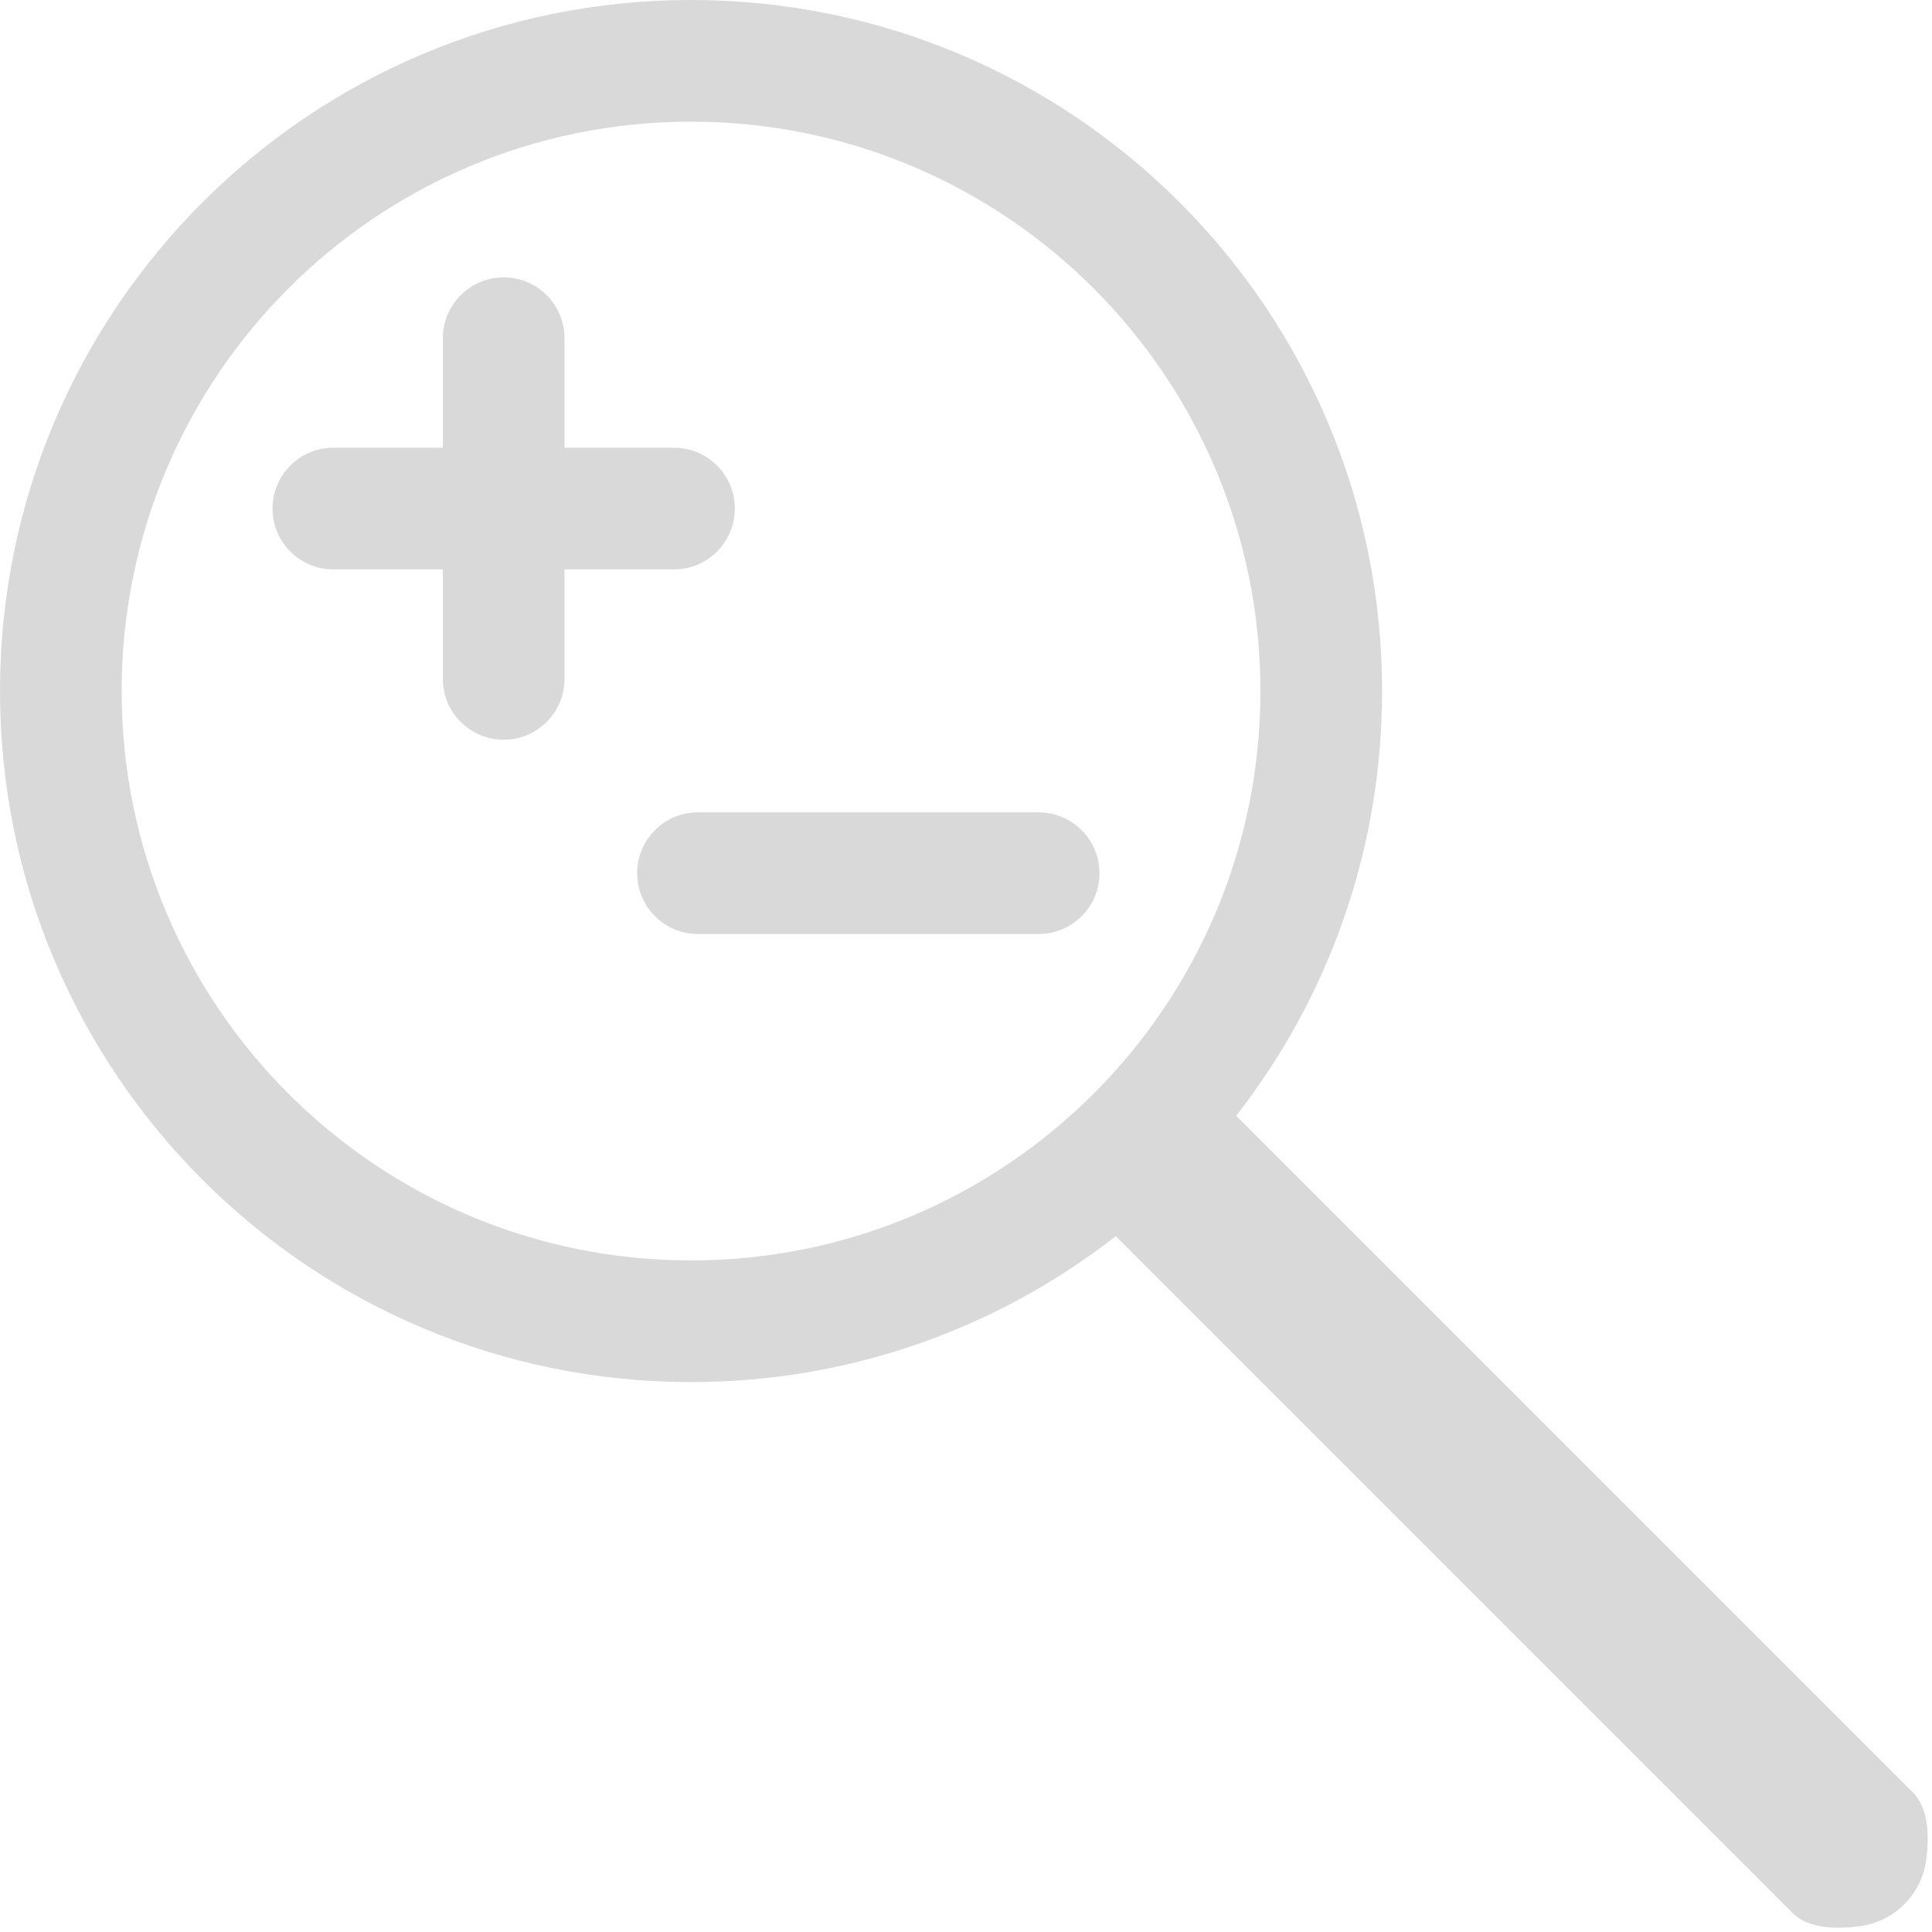
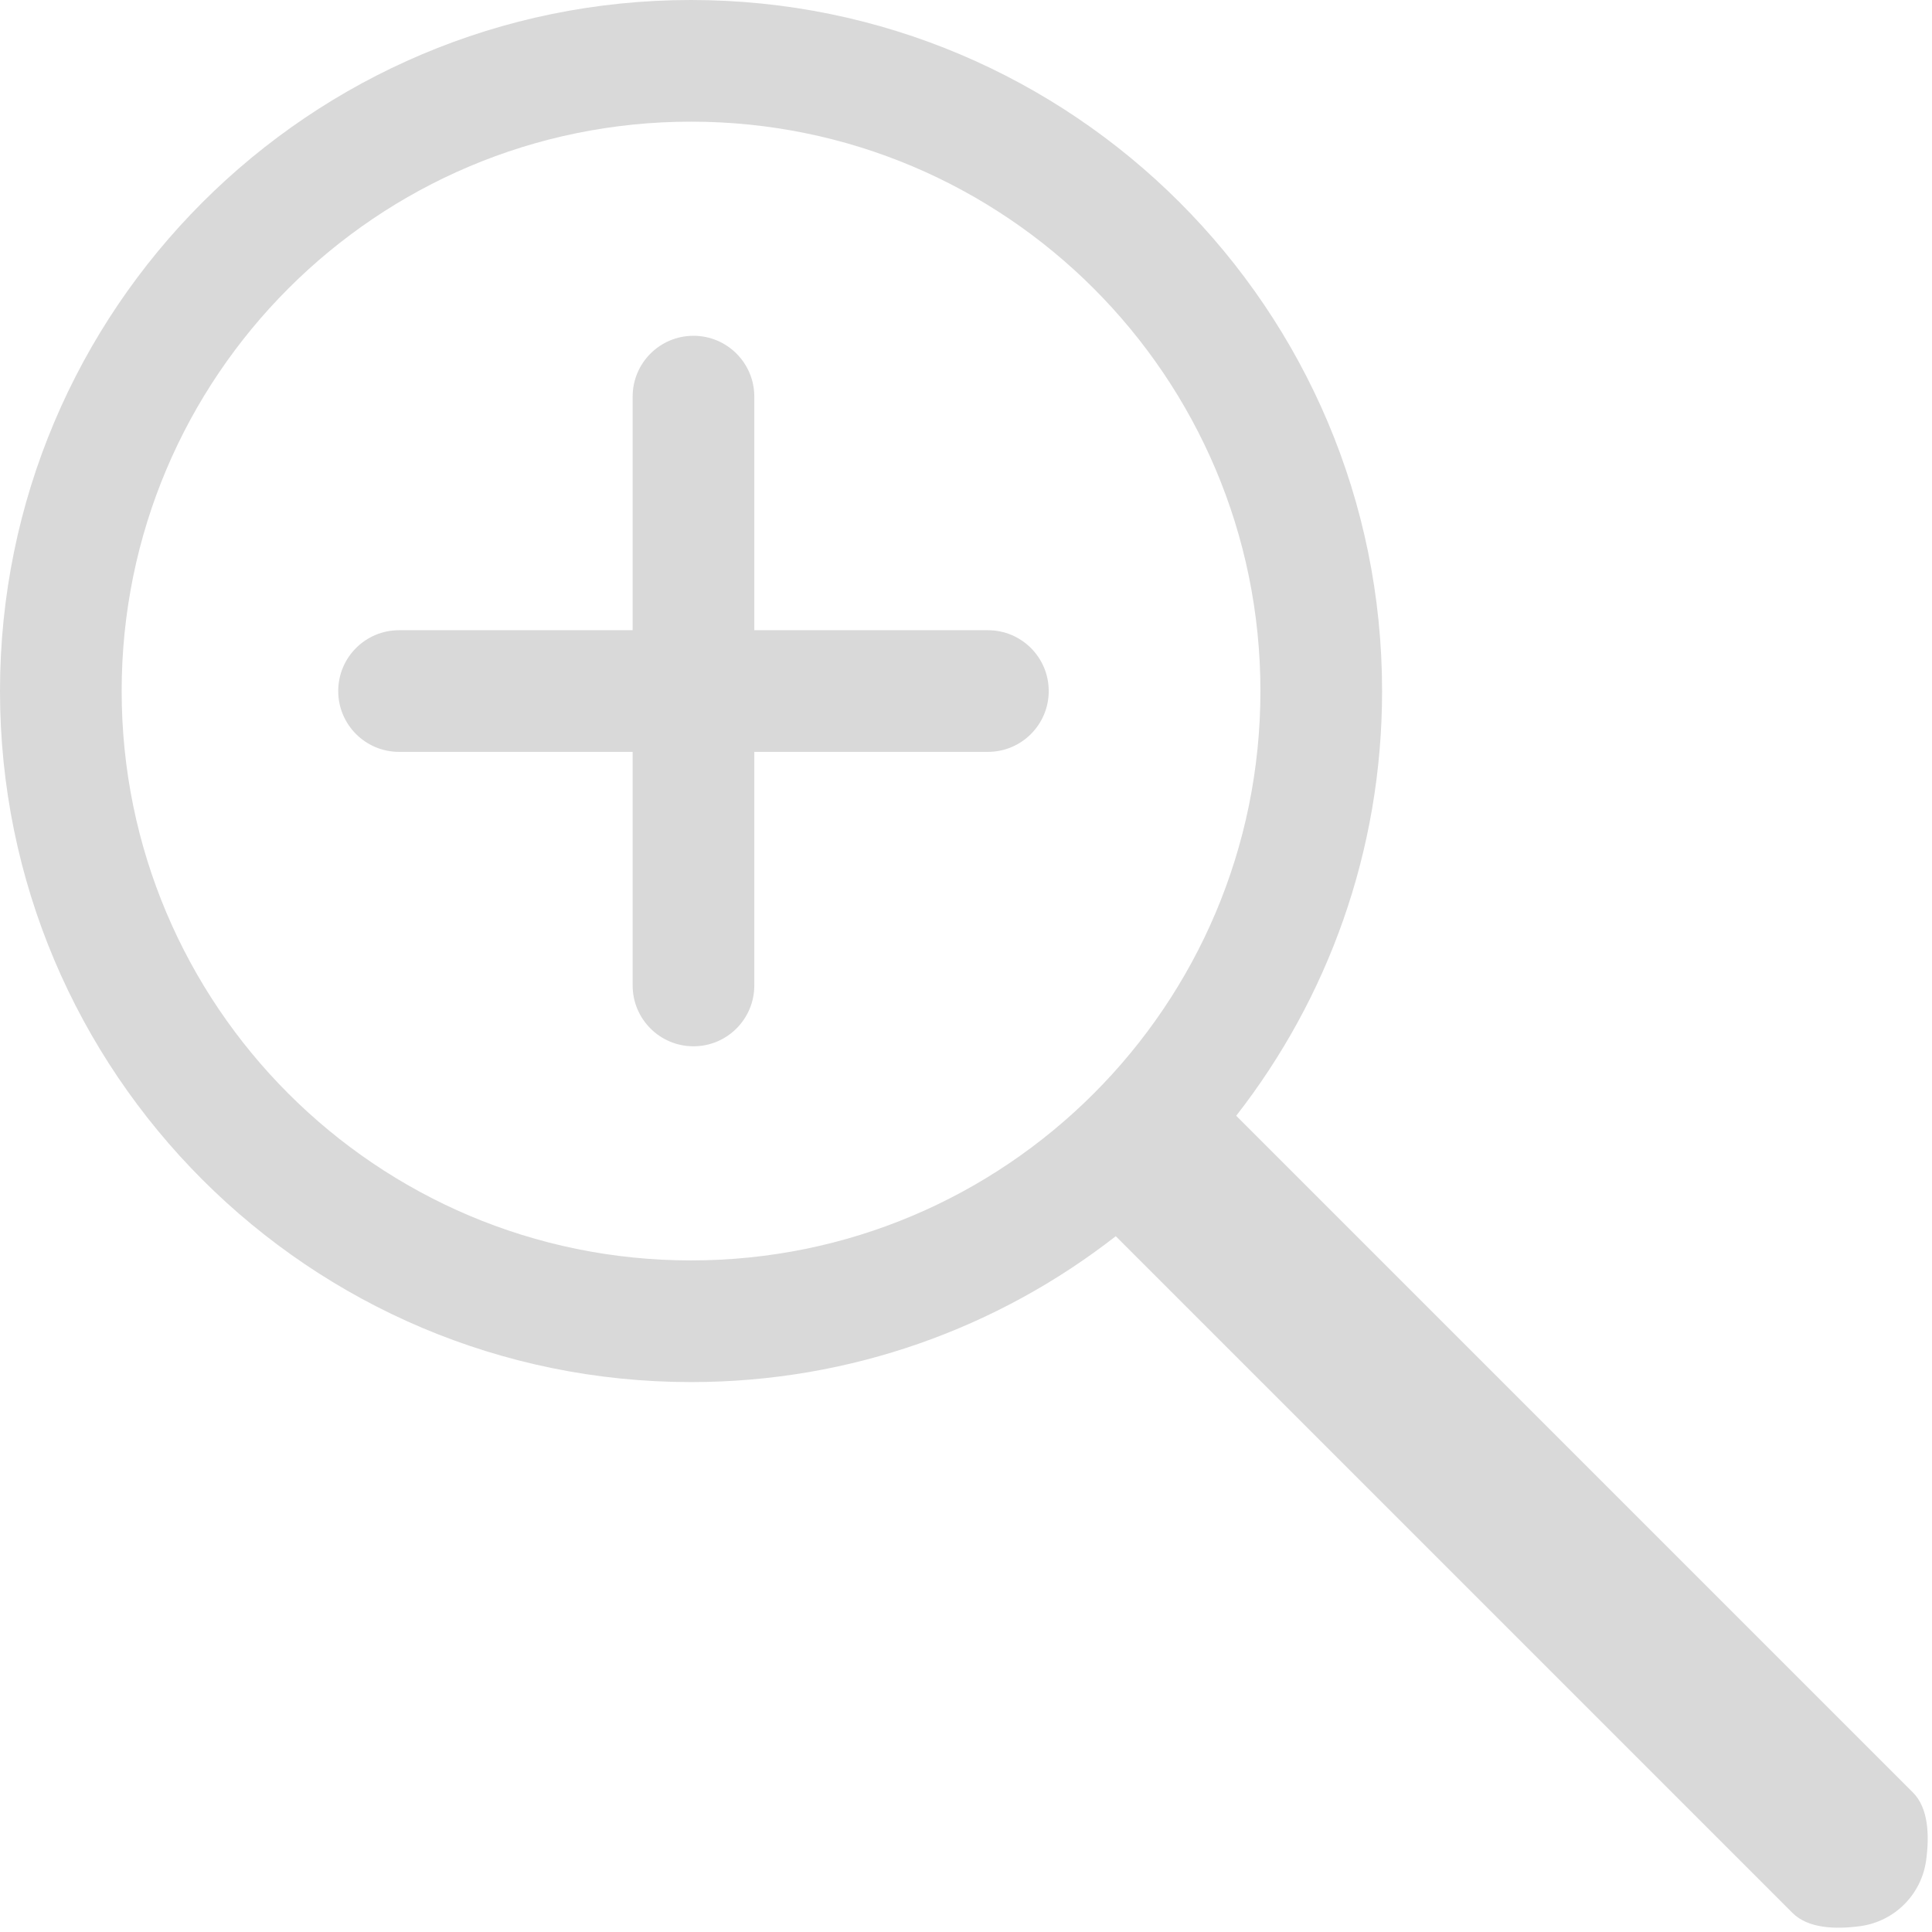
<svg xmlns="http://www.w3.org/2000/svg" width="397" height="397" viewBox="0 0 397 397" fill="none">
  <path fill-rule="evenodd" clip-rule="evenodd" d="M254.023 229.274C272.808 205.196 284 174.905 284 142C284 63.576 220.424 0 142 0C63.576 0 0 63.576 0 142C0 220.424 63.576 284 142 284C174.905 284 205.196 272.808 229.274 254.023L368.334 393.083C371.534 396.283 377.163 396.486 382.245 395.798C389.302 394.842 394.841 389.302 395.798 382.245C396.486 377.163 396.283 371.534 393.083 368.334L254.023 229.274ZM142 259C206.617 259 259 206.617 259 142C259 77.383 206.617 25 142 25C77.383 25 25 77.383 25 142C25 206.617 77.383 259 142 259Z" fill="#D9D9D9" />
-   <path d="M91 69.5C91 62.596 96.596 57 103.5 57C110.404 57 116 62.596 116 69.5V139.5C116 146.404 110.404 152 103.5 152C96.596 152 91 146.404 91 139.5V69.5Z" fill="#D9D9D9" />
-   <path d="M68.5 117C61.596 117 56 111.404 56 104.5C56 97.596 61.596 92 68.5 92H138.5C145.404 92 151 97.596 151 104.5C151 111.404 145.404 117 138.5 117H68.5Z" fill="#D9D9D9" />
-   <path d="M143.426 191.926C136.523 191.926 130.926 186.33 130.926 179.426C130.926 172.523 136.523 166.926 143.426 166.926H213.426C220.33 166.926 225.926 172.523 225.926 179.426C225.926 186.33 220.33 191.926 213.426 191.926H143.426Z" fill="#D9D9D9" />
+   <path d="M130 81.5C130 74.596 135.596 69 142.5 69C149.404 69 155 74.596 155 81.5V202.5C155 209.404 149.404 215 142.5 215C135.596 215 130 209.404 130 202.5V81.5Z" fill="#D9D9D9" />
+   <path d="M82 154.5C75.096 154.5 69.5 148.904 69.5 142C69.5 135.096 75.096 129.5 82 129.5H203C209.904 129.5 215.5 135.096 215.5 142C215.5 148.904 209.904 154.5 203 154.5H82Z" fill="#D9D9D9" />
</svg>
